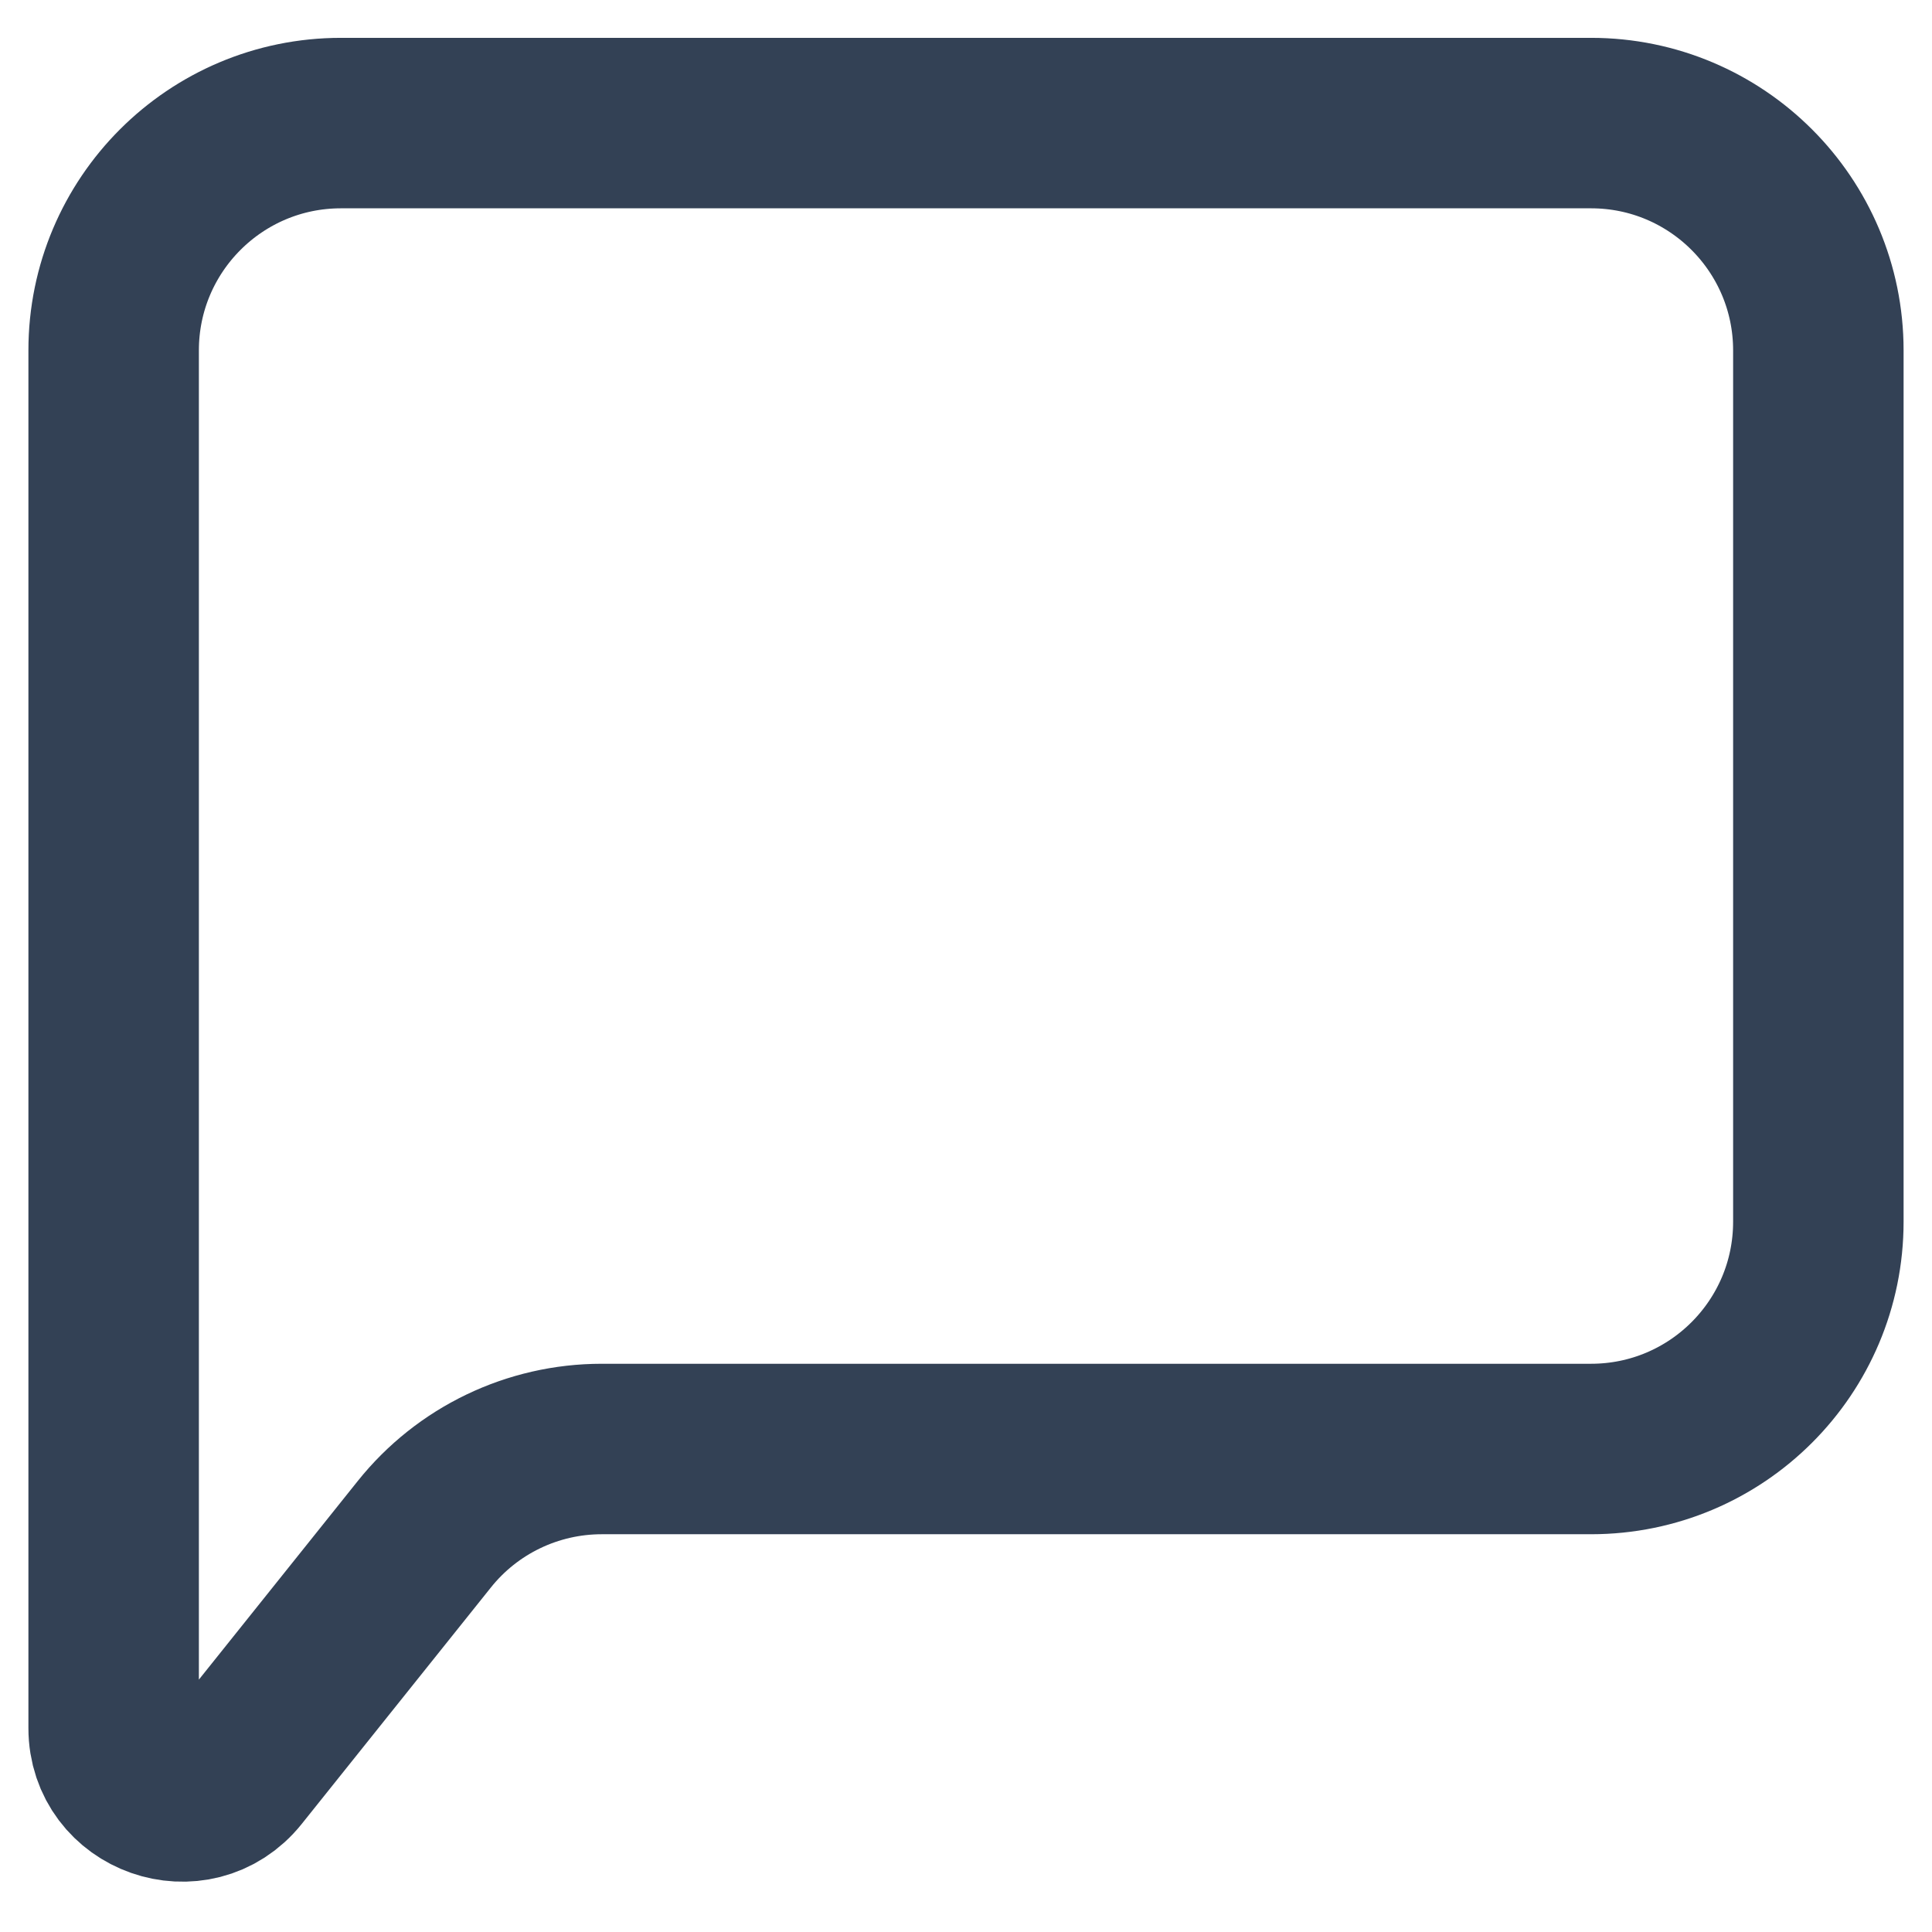
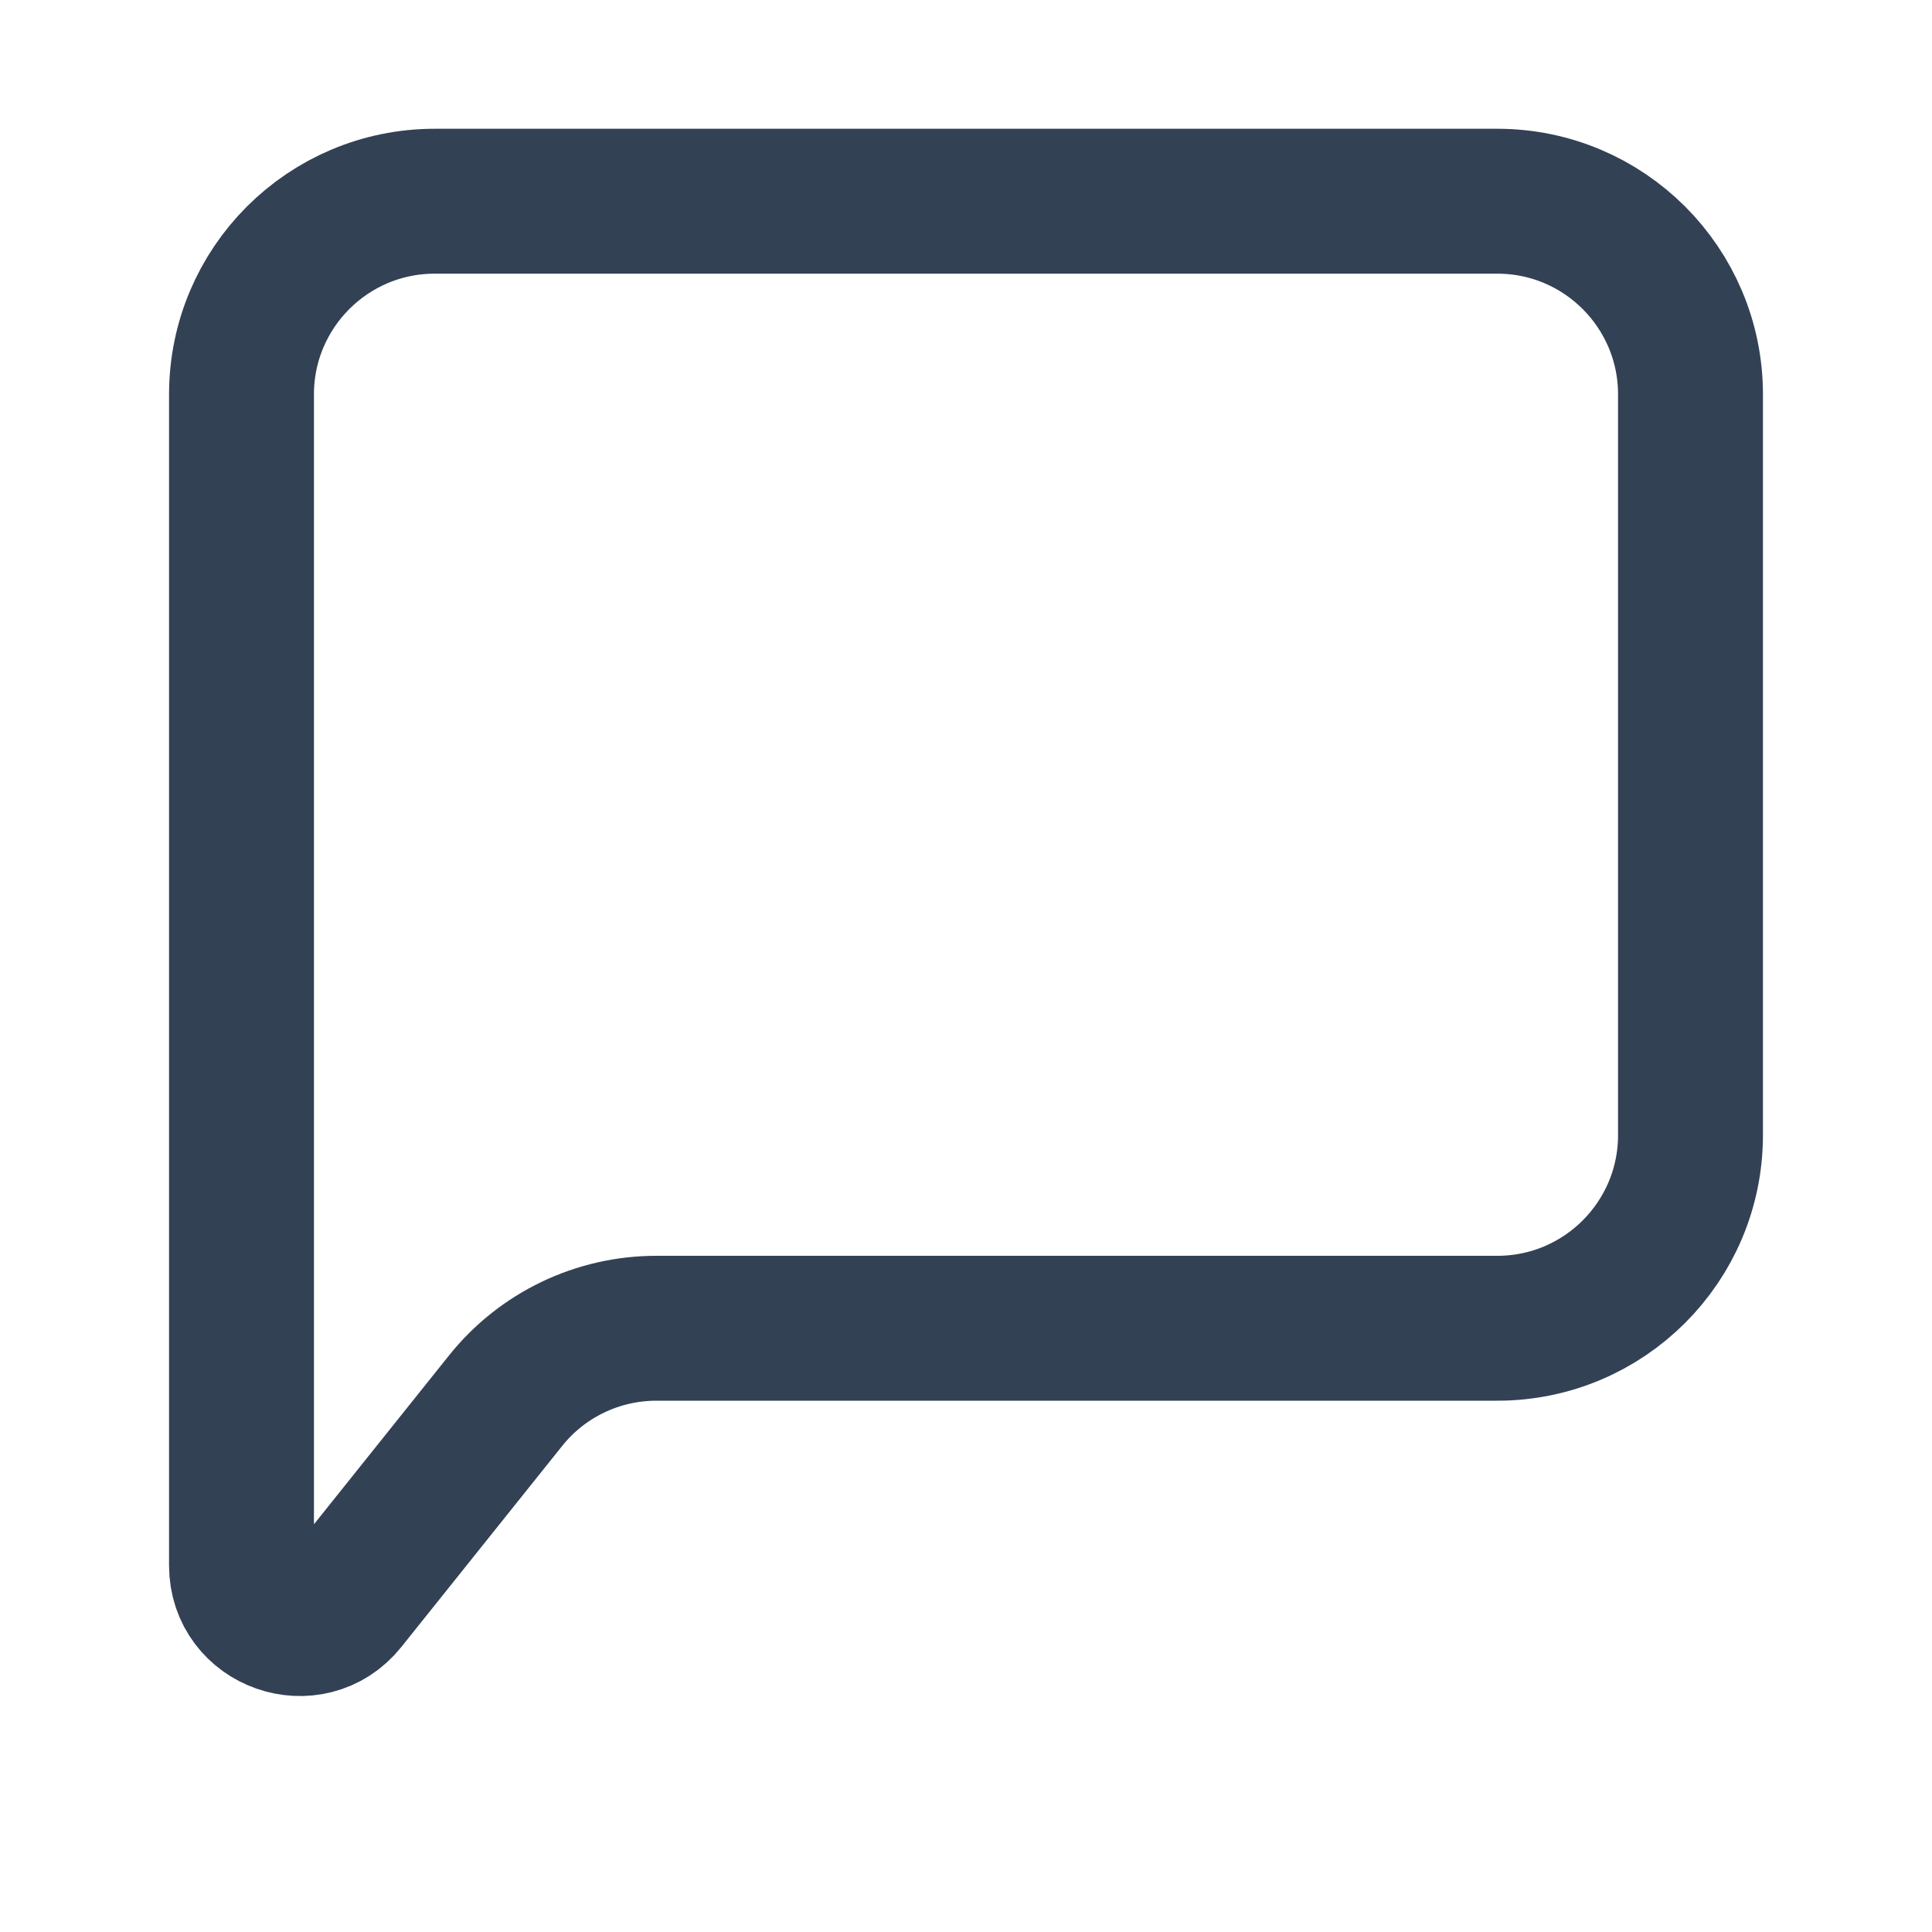
- <svg xmlns="http://www.w3.org/2000/svg" width="17" height="17" viewBox="0 0 17 17" fill="none">
-   <path d="M1 15.206V3.083C1 1.979 1.895 1.083 3 1.083H14C15.105 1.083 16 1.979 16 3.083V10.75C16 11.855 15.105 12.75 14 12.75H5.295C4.687 12.75 4.112 13.026 3.733 13.501L2.069 15.581C1.714 16.024 1 15.773 1 15.206Z" stroke="#334155" stroke-width="1.5" />
+ <svg xmlns="http://www.w3.org/2000/svg" width="20" height="20" viewBox="0 0 20 20" fill="none">
+   <path d="M2.5 16.206V4.083C2.5 2.979 3.395 2.083 4.5 2.083H15.5C16.605 2.083 17.5 2.979 17.5 4.083V11.75C17.5 12.854 16.605 13.75 15.5 13.75H6.795C6.187 13.75 5.612 14.026 5.233 14.501L3.569 16.581C3.214 17.024 2.5 16.773 2.5 16.206Z" stroke="#334155" stroke-width="1.5" />
</svg>
